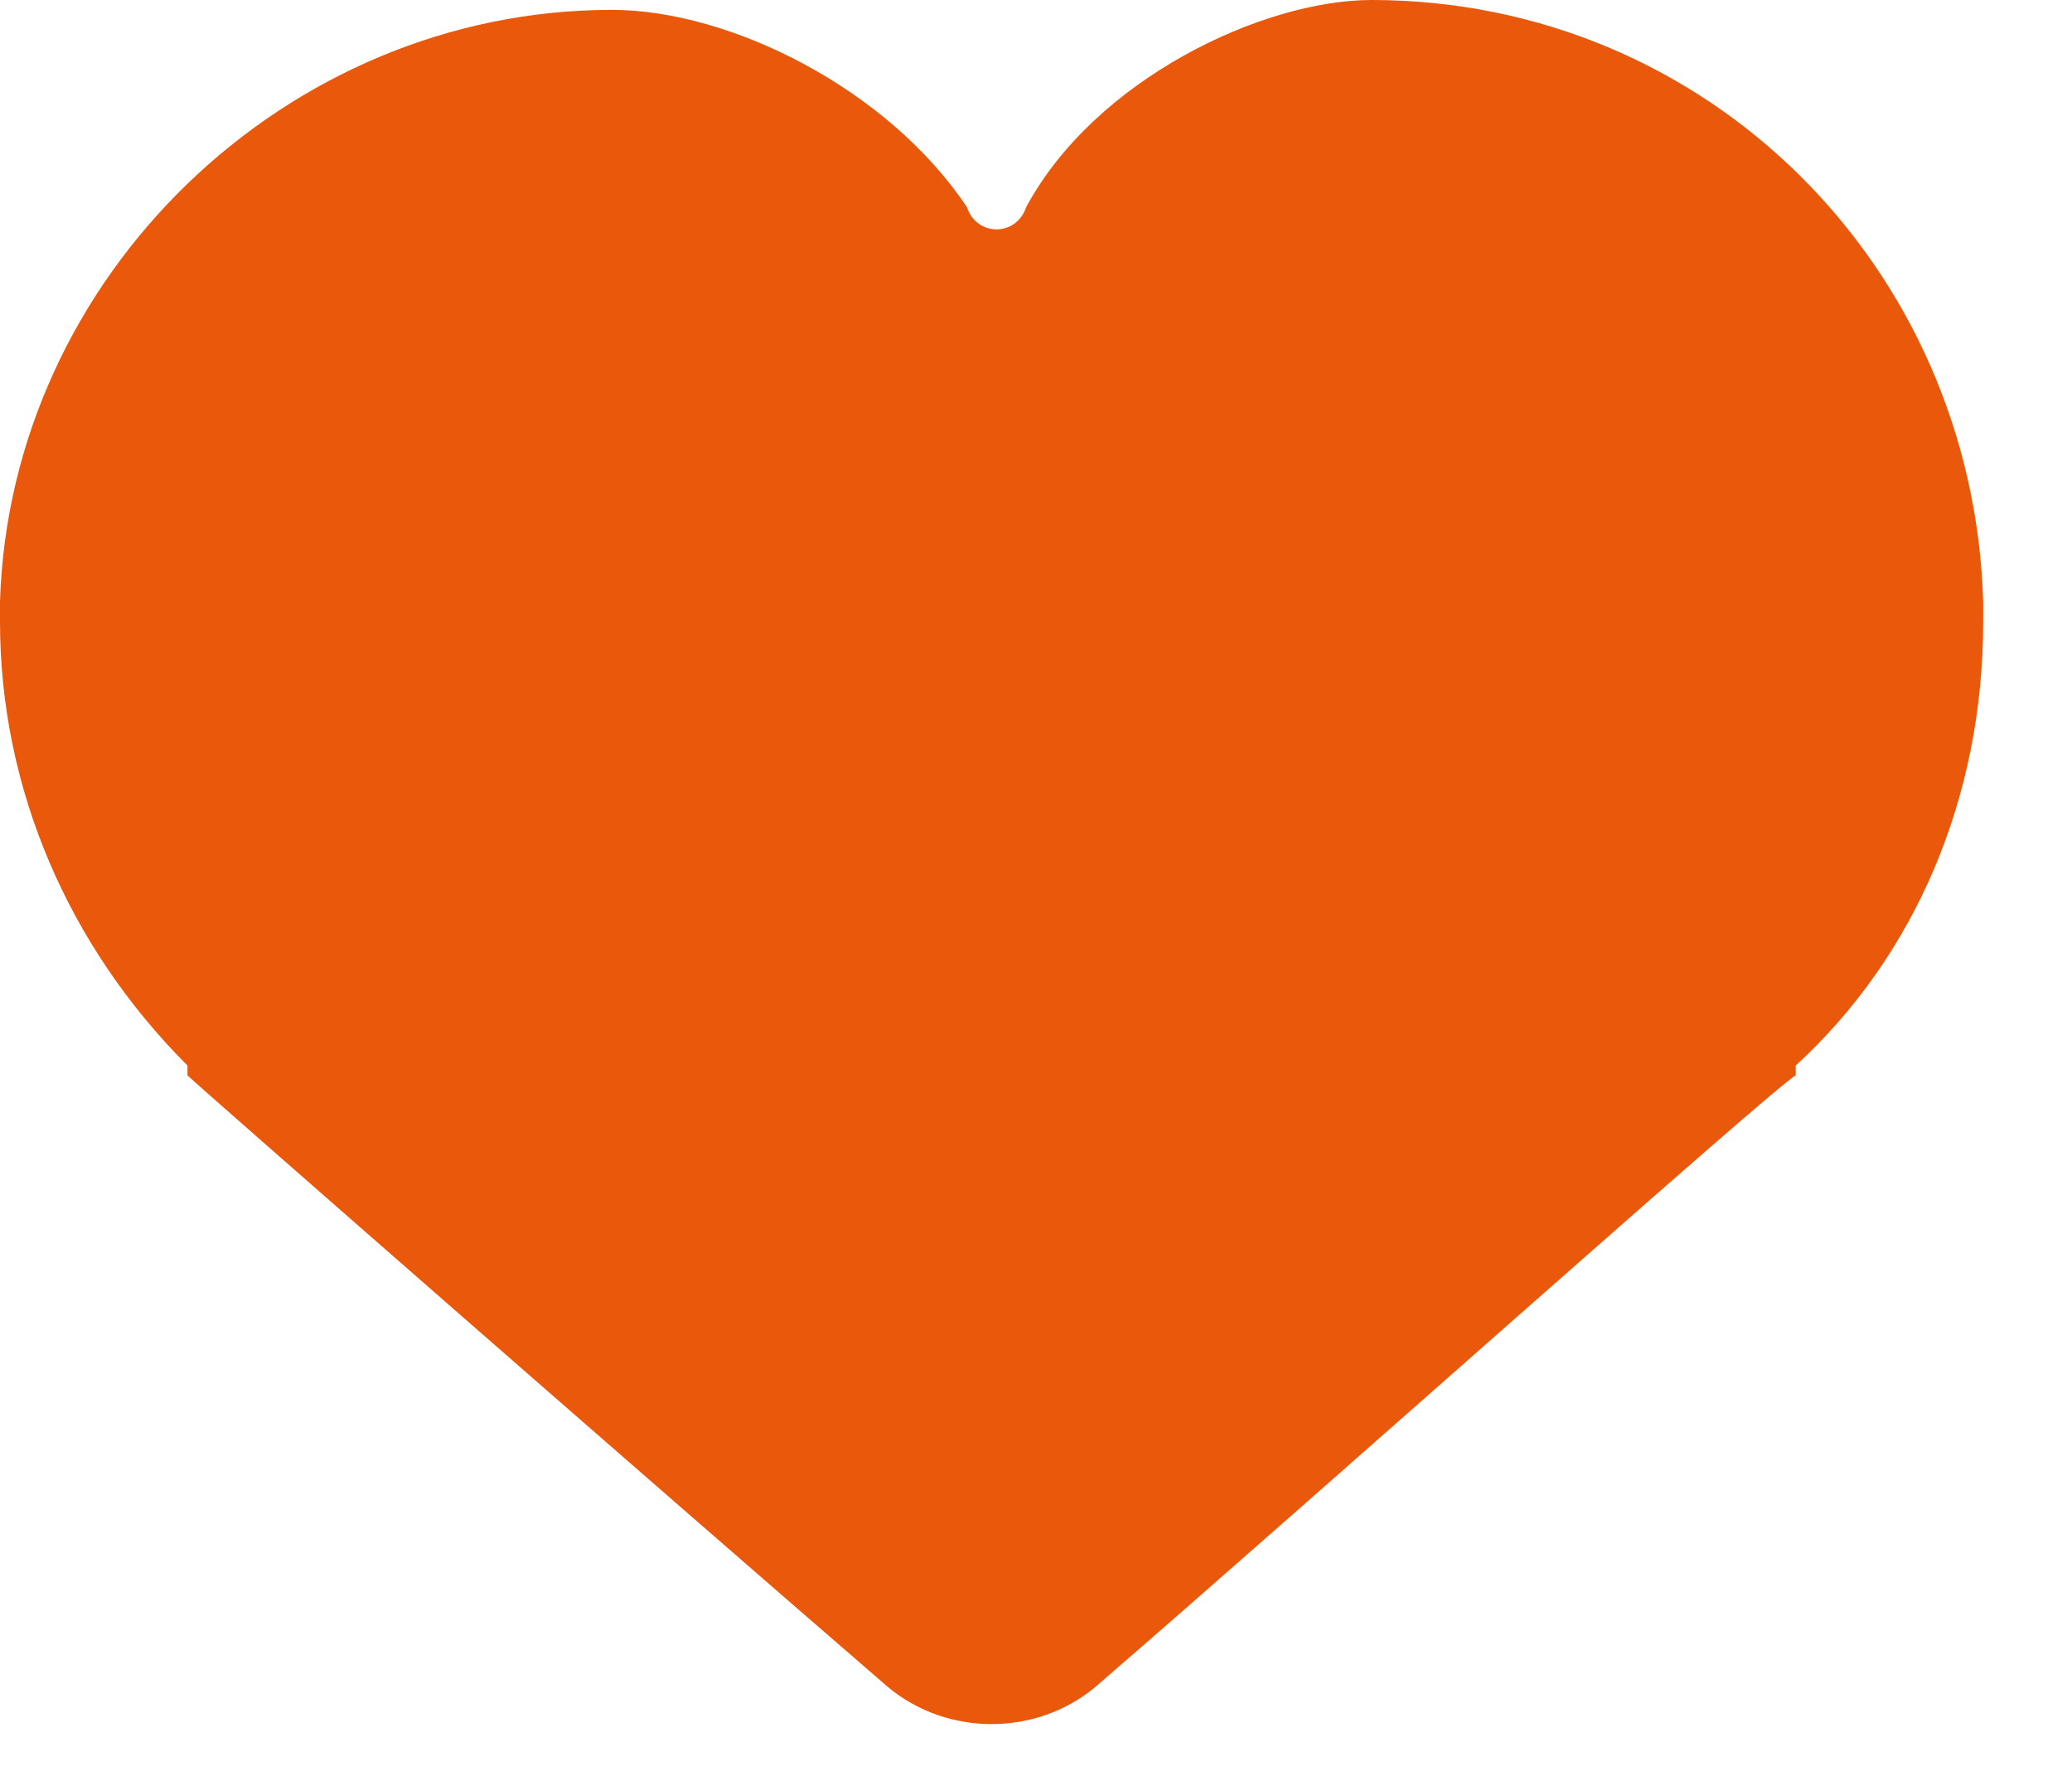
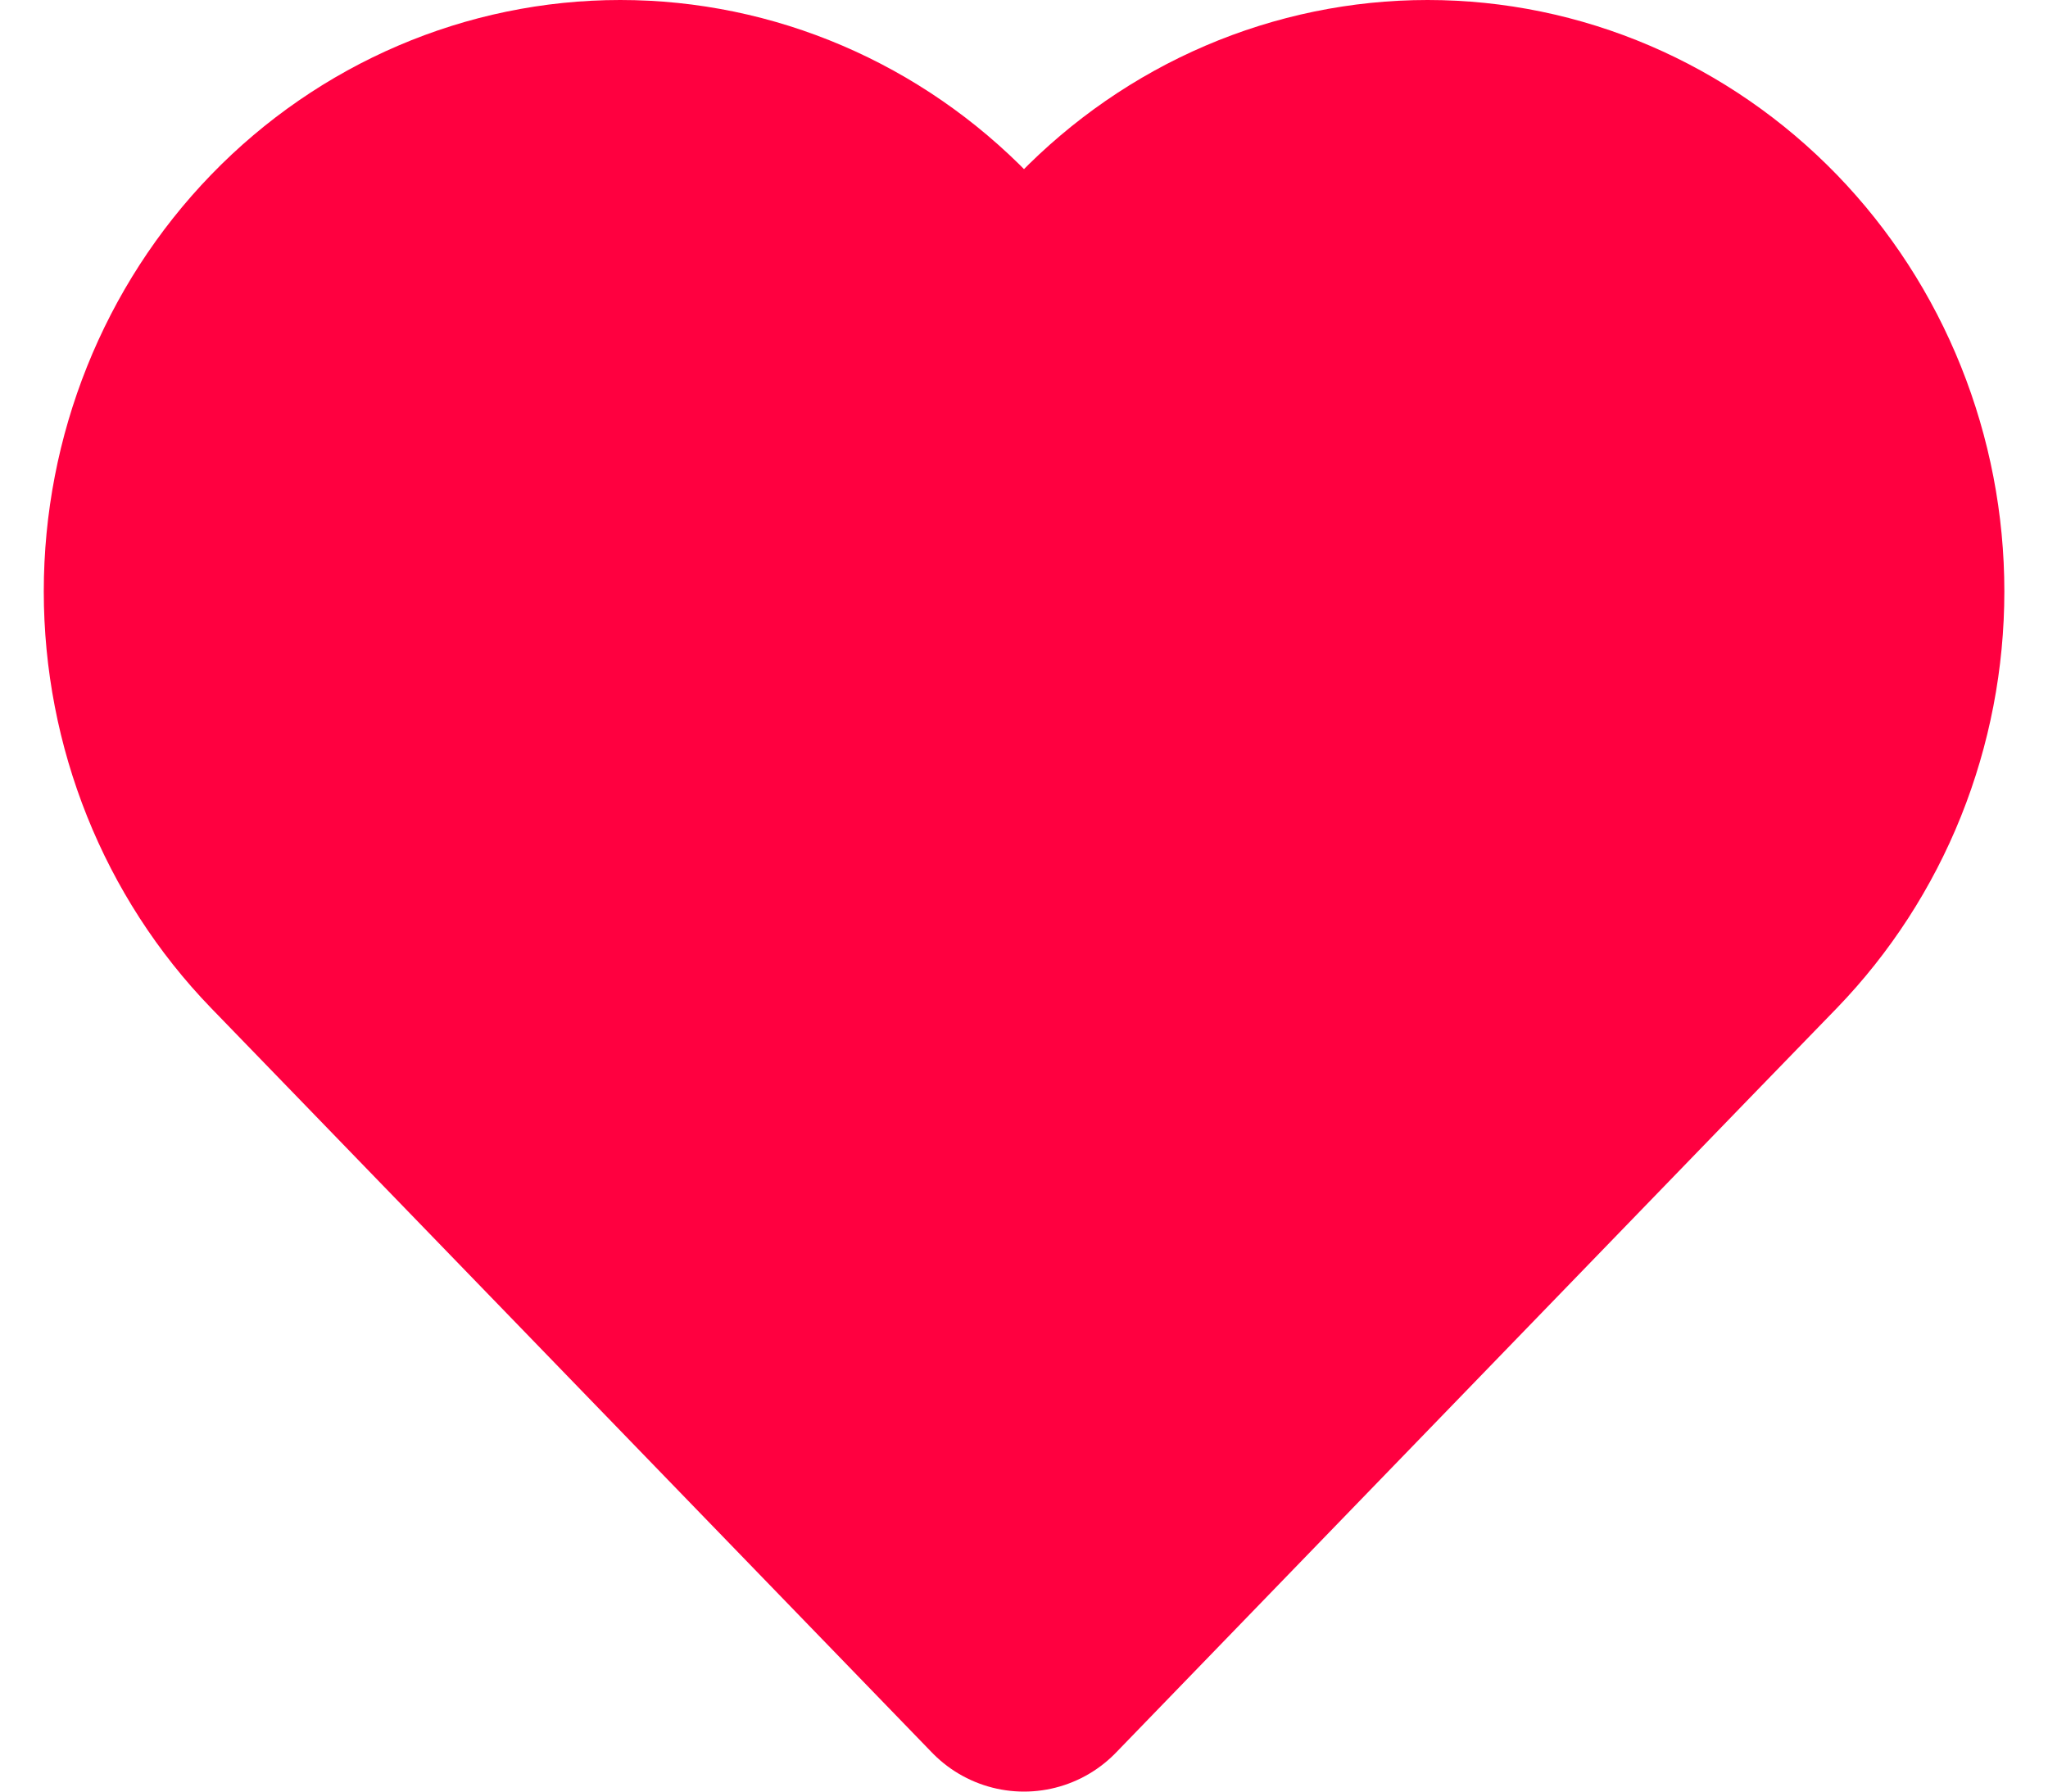
- <svg xmlns="http://www.w3.org/2000/svg" width="21" height="18" viewBox="0 0 21 18" fill="none">
-   <path d="M20.1 6.1C20 2.7 17.3 0 13.9 0C12.8 0 11.1 0.8 10.4 2.1C10.3 2.4 9.9 2.4 9.8 2.1C9 0.9 7.4 0.1 6.2 0.1C2.9 0.1 0.1 2.8 0 6.1V6.3C0 8 0.7 9.6 1.9 10.8C1.9 10.8 1.9 10.8 1.9 10.9C2 11 6.8 15.2 9 17.1C9.6 17.6 10.5 17.6 11.1 17.1C13.3 15.2 18 11 18.2 10.9C18.2 10.9 18.2 10.9 18.2 10.8C19.4 9.7 20.1 8.1 20.1 6.3V6.1Z" fill="#EA580C" />
+ <svg xmlns="http://www.w3.org/2000/svg" width="16" height="14" viewBox="0 0 16 14" fill="none">
+   <path d="M13.632 2.061C13.306 1.725 12.92 1.458 12.495 1.276C12.07 1.094 11.614 1 11.153 1C10.693 1 10.237 1.094 9.812 1.276C9.387 1.458 9.001 1.725 8.675 2.061L8 2.759L7.325 2.061C6.667 1.382 5.776 1 4.846 1C3.917 1 3.025 1.382 2.368 2.061C1.711 2.74 1.342 3.661 1.342 4.621C1.342 5.582 1.711 6.503 2.368 7.182L3.043 7.879L8 13L12.956 7.879L13.632 7.182C13.957 6.845 14.216 6.446 14.392 6.007C14.568 5.568 14.659 5.097 14.659 4.621C14.659 4.146 14.568 3.675 14.392 3.236C14.216 2.796 13.957 2.397 13.632 2.061Z" fill="#FF0040" stroke="#FF0040" stroke-width="2" stroke-linecap="round" stroke-linejoin="round" />
</svg>
